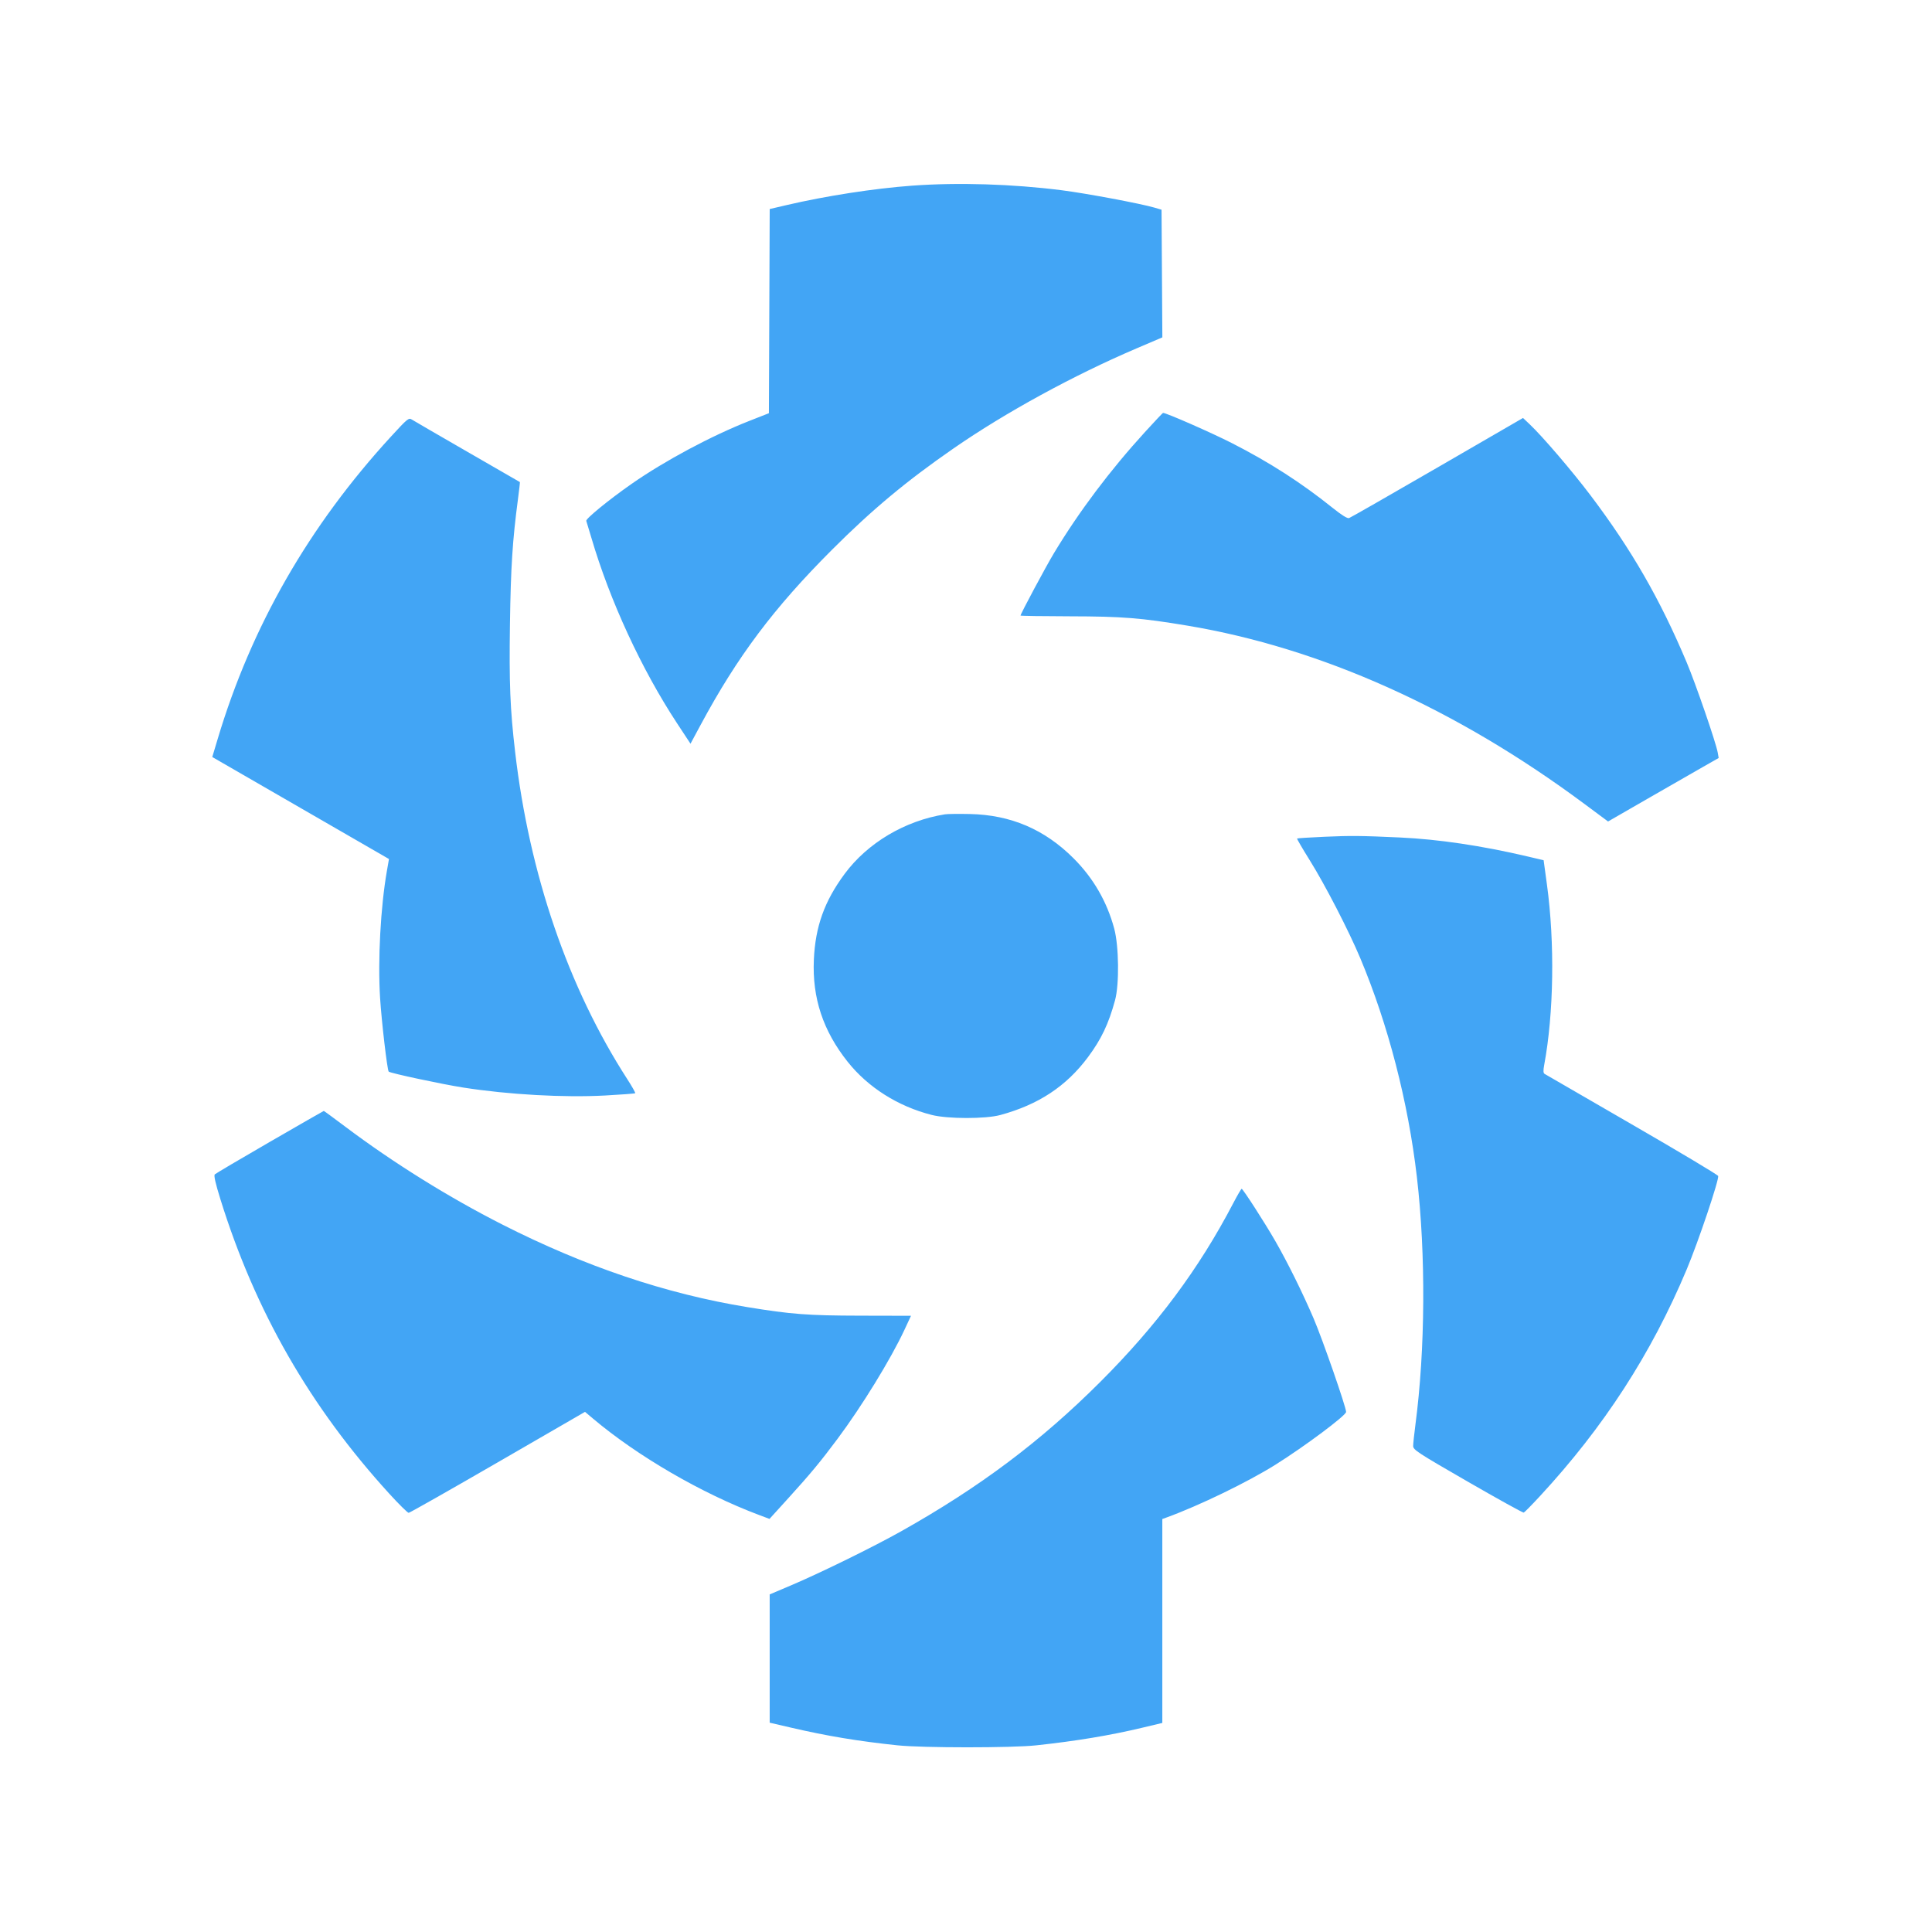
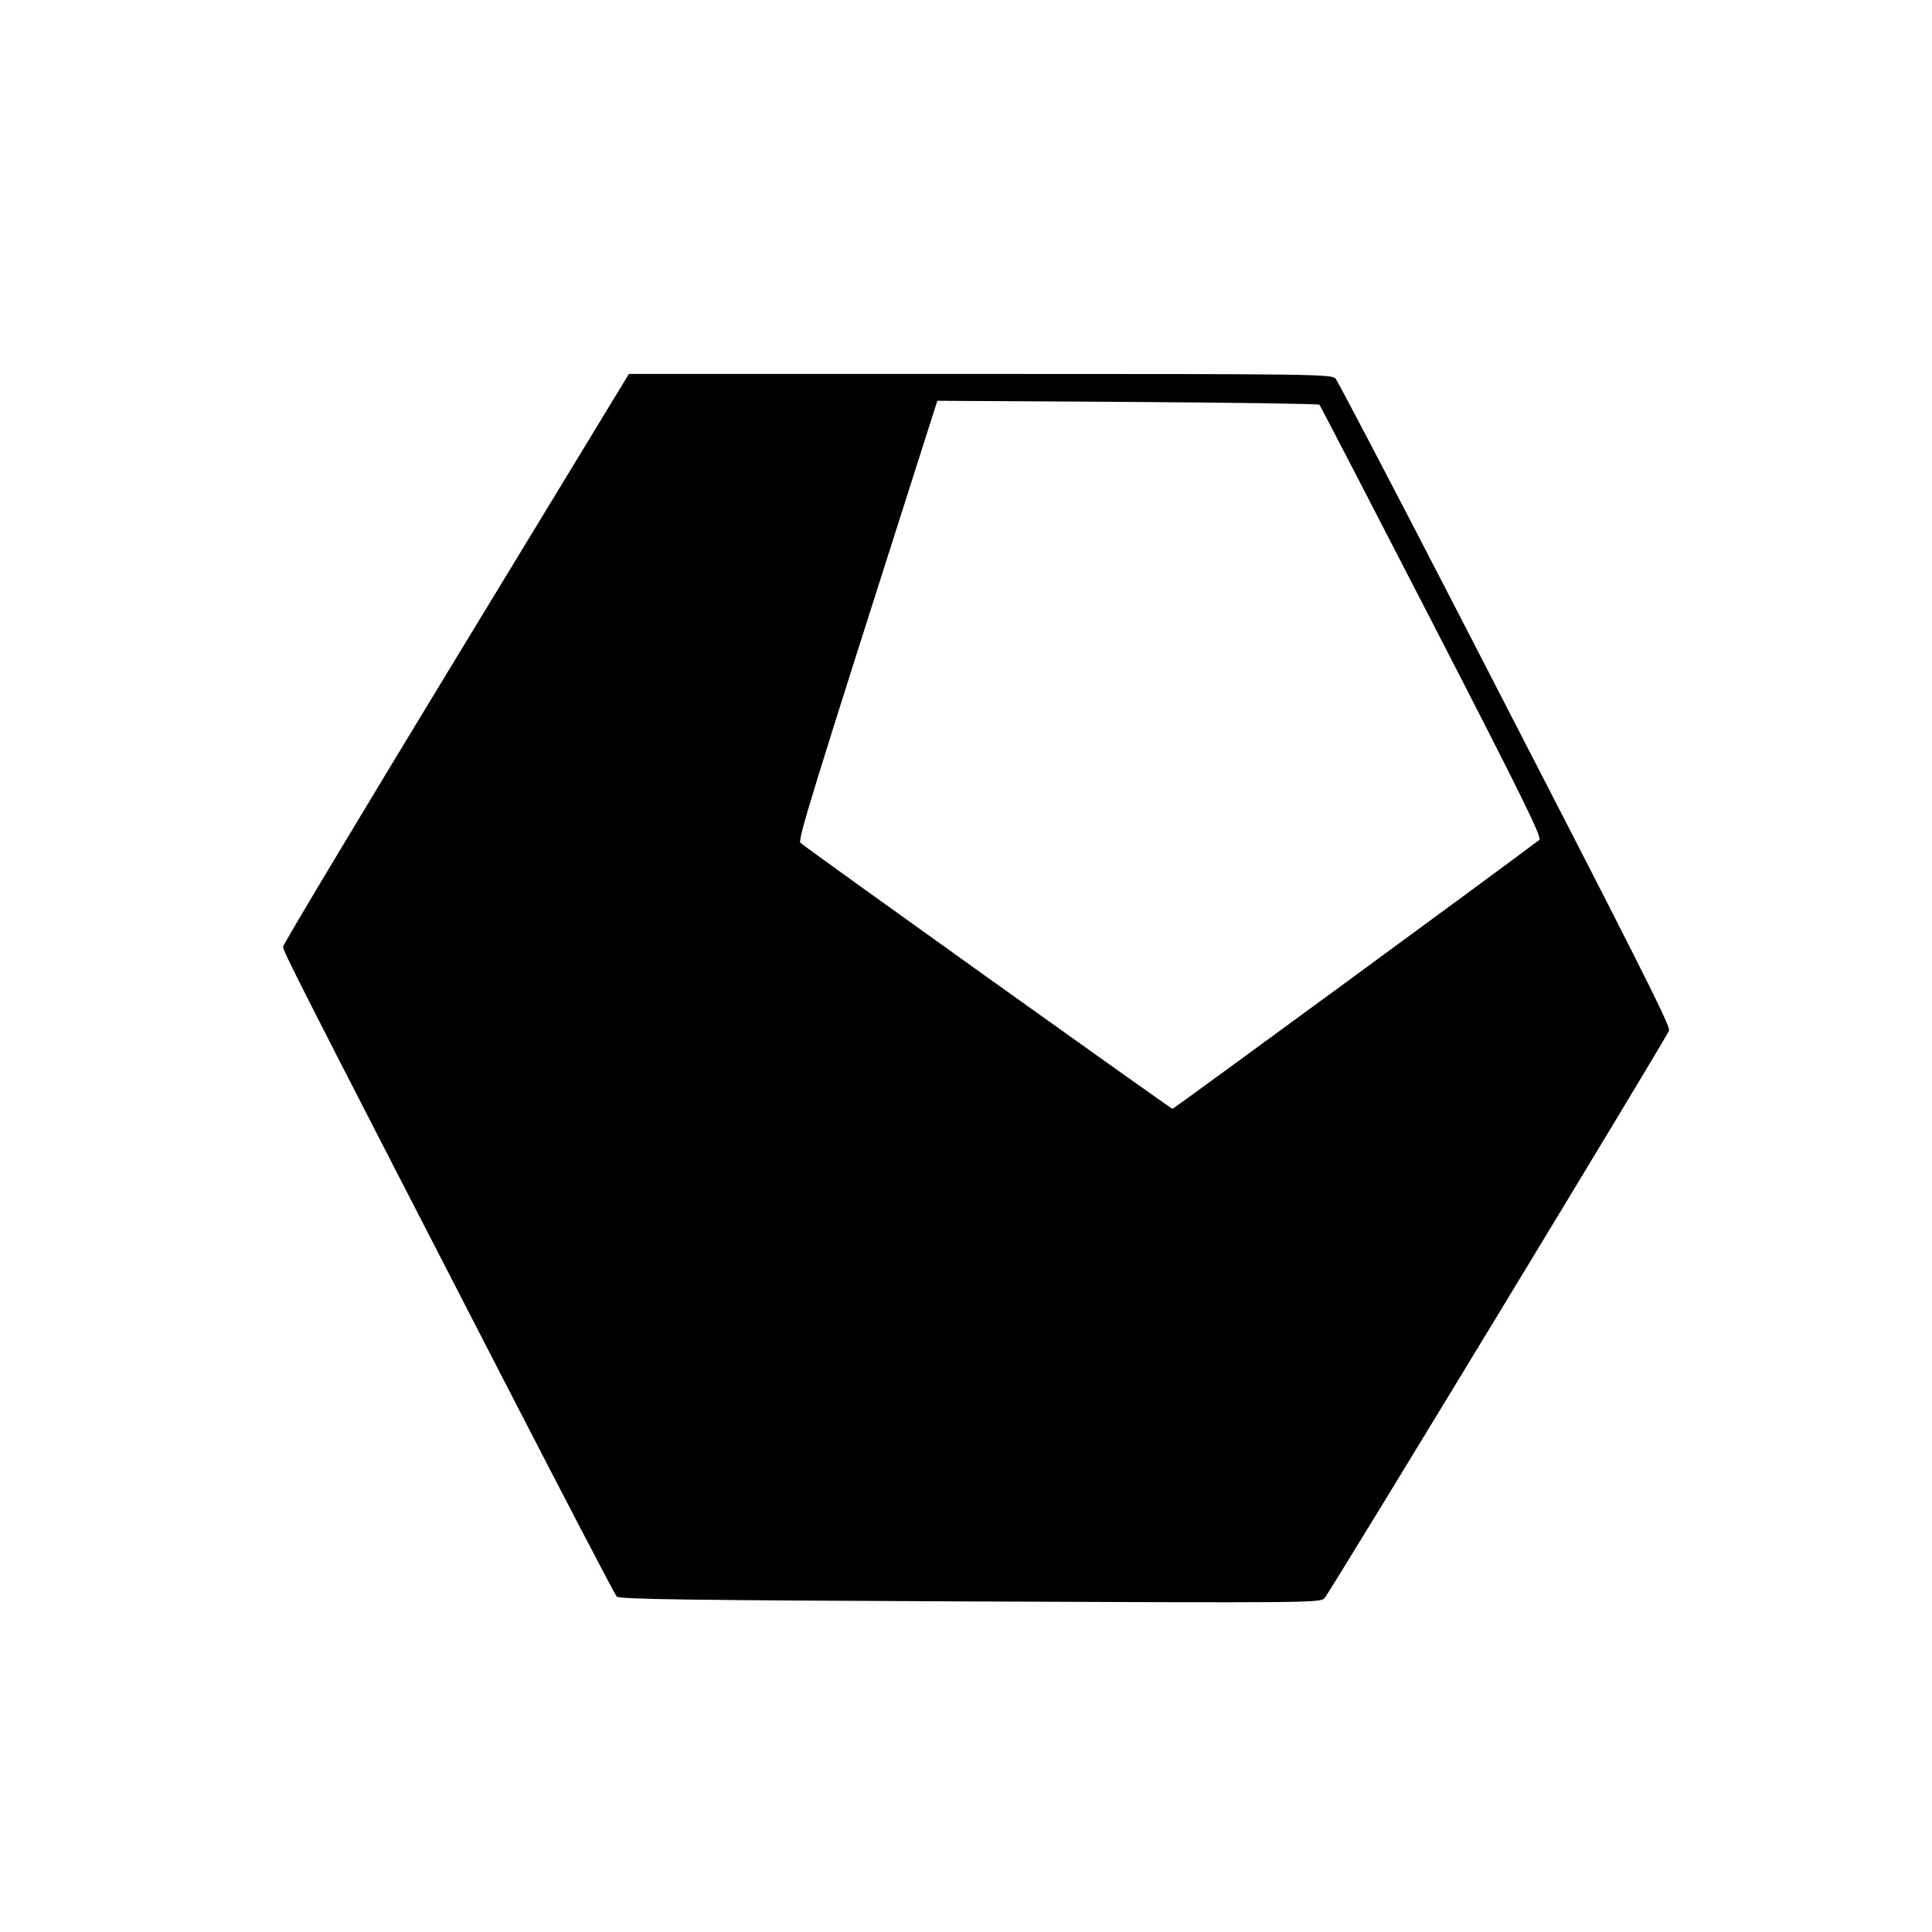
- <svg xmlns="http://www.w3.org/2000/svg" width="1240" height="1240">
-   <path d="M585.5 119.157c-24.392 1.775-55.454 6.582-80.743 12.495l-10.743 2.512-.257 65.522-.257 65.523-12.5 4.911c-24.453 9.608-54.301 25.574-75.692 40.488-14.402 10.041-29.52 22.393-29.025 23.713.243.648 1.692 5.443 3.22 10.655 11.868 40.48 32.267 84.639 55.173 119.442l8.503 12.917 6.683-12.417c23.502-43.672 46.807-74.722 84.066-112.002 25.738-25.754 47.825-44.173 78.072-65.109 33.386-23.108 77-46.934 117.761-64.332l16.261-6.94-.261-40.974-.261-40.973-4.5-1.319c-8.958-2.625-43.862-9.169-59.5-11.155-31.749-4.032-66.513-5.102-96-2.957M734.906 277.25c-22.472 24.627-42.334 51.05-58.443 77.75-5.099 8.45-21.464 39.014-21.462 40.083 0 .229 14.287.445 31.75.479 33.627.065 45.612 1.017 75.303 5.978 85.759 14.331 172.63 53.33 254.813 114.394l15.221 11.31 25.706-14.808c14.138-8.144 30.112-17.312 35.497-20.372l9.79-5.564-.61-3.5c-1.096-6.29-14.149-44.185-19.977-58-17.139-40.622-35.248-72.077-61.599-107-11.686-15.488-30.818-37.844-39.039-45.62l-4.356-4.119-55 31.858c-30.25 17.522-55.747 32.106-56.66 32.408-1.079.358-4.75-1.93-10.5-6.543-20.084-16.116-40.545-29.274-64.607-41.547C777.601 277.739 748.585 265 746.461 265c-.207 0-5.407 5.512-11.555 12.25m-483.911 2.889c-52.729 57.452-89.592 121.745-111.254 194.044l-3.501 11.683 56.707 32.735 56.706 32.734-1.326 7.583c-4.069 23.272-5.894 57.248-4.381 81.582.926 14.898 4.591 46.254 5.526 47.28.898.986 34.289 8.122 48.028 10.264 28.958 4.515 64.488 6.499 90.867 5.074 10.377-.56 19.07-1.222 19.319-1.471.248-.248-2.035-4.306-5.074-9.017-37.96-58.843-62.879-131.564-72.005-210.13-3.219-27.711-3.869-43.866-3.307-82.149.534-36.338 1.631-53.441 5.12-79.832.798-6.039 1.368-11.04 1.266-11.112-.102-.073-15.261-8.815-33.686-19.427-18.425-10.613-34.464-19.919-35.642-20.682-2.027-1.312-2.739-.735-13.363 10.841M606.5 522.653c-25.669 4.073-49.712 18.357-64.437 38.283-12.956 17.531-18.769 33.768-19.713 55.064-1.087 24.502 5.901 45.6 21.676 65.452 13.091 16.473 32.315 28.634 53.974 34.141 10.222 2.599 34.507 2.629 44 .054 24.469-6.637 42.328-18.418 56.253-37.107 8.576-11.511 13.261-21.347 17.403-36.54 2.782-10.202 2.502-34.762-.523-46-4.654-17.286-13.403-32.422-26.057-45.076-18.639-18.639-40.322-27.911-66.576-28.47-7.15-.152-14.35-.062-16 .199m243.676 14.396c-9.529.421-17.487.928-17.685 1.126-.198.198 3.43 6.427 8.061 13.843 9.872 15.805 25.076 45.255 32.515 62.982 17.89 42.628 30.726 92.267 36.33 140.5 5.776 49.707 5.41 110.661-.955 158.936-.793 6.015-1.442 12.144-1.442 13.62 0 2.476 2.712 4.248 35.027 22.888 19.264 11.113 35.44 20.059 35.946 19.88.506-.178 5.205-4.957 10.444-10.619 40.968-44.285 71.417-91.321 94.113-145.385 7.518-17.906 21.003-57.989 20.208-60.062-.302-.785-25.229-15.681-55.393-33.103-30.165-17.421-55.37-32.011-56.011-32.422-.843-.54-.908-2.132-.233-5.74 6.158-32.924 6.854-78.418 1.771-115.688l-2.141-15.695-10.616-2.49c-29.261-6.862-56.983-10.974-81.615-12.105-25.026-1.149-31.483-1.212-48.324-.466M173.193 732.877c-18.869 10.91-34.771 20.301-35.338 20.868-.708.708.416 5.685 3.59 15.893 22.372 71.955 57.534 133.26 108.468 189.112 6.144 6.737 11.715 12.235 12.379 12.217.665-.019 26.402-14.607 57.195-32.419l55.987-32.386 5.013 4.231c28.719 24.239 69.849 48.122 106.705 61.961l6.691 2.512 11.972-13.183c14.282-15.727 20.74-23.512 31.675-38.183 15.78-21.171 34.174-51.134 42.972-70l4.197-9-32.6-.072c-33.662-.073-44.236-.877-72.599-5.517-52.086-8.52-104.017-26.026-157-52.926-34.47-17.5-69.941-39.589-100.682-62.699-7.525-5.657-13.825-10.277-14-10.266-.175.011-15.756 8.946-34.625 19.857M791.52 772.25c-22.058 42.207-48.977 78.371-85.449 114.795-38.124 38.072-77.236 67.416-127.546 95.69-17.969 10.099-51.743 26.686-70.775 34.76l-13.75 5.834v82.327l13.75 3.194c23.233 5.395 43.059 8.689 68.25 11.336 16.09 1.691 73.361 1.705 89 .021 25.772-2.774 47.439-6.375 68.25-11.344l12.75-3.045V974.95l2.75-1.001c20.982-7.643 52.157-22.755 69.847-33.859 18.882-11.852 45.274-31.559 45.357-33.868.102-2.831-15.119-46.644-20.841-59.99-7.171-16.726-16.651-35.878-24.655-49.808-6.712-11.68-20.708-33.401-21.531-33.415-.315-.005-2.748 4.154-5.407 9.241" fill="#42a5f5" fill-rule="evenodd" />
+ <svg xmlns="http://www.w3.org/2000/svg" width="744" height="744">
+   <path d="M175.594 253.514C138.967 313.747 109 363.73 109 364.588c0 1.77 6.031 13.614 84.489 165.912 23.517 45.65 43.308 83.589 43.98 84.31.991 1.061 26.785 1.42 136.127 1.893 131.509.568 134.944.535 136.512-1.31 2.445-2.878 132.109-216.509 132.638-218.53.505-1.929-10.808-24.334-80.97-160.354-25.247-48.946-46.619-89.783-47.494-90.75-1.504-1.662-9.051-1.759-136.843-1.759H242.188l-66.594 109.514m179.758-81.594c-43.589 136.517-48.243 151.613-47.07 152.679C310.712 326.805 450.861 427 451.518 427c.479 0 125.749-91.824 141.268-103.551 1.13-.854-6.634-16.629-41.345-84-23.504-45.622-43.007-83.238-43.338-83.591-.332-.353-33.573-.839-73.871-1.08l-73.267-.438-5.613 17.58" fill="undefined" fill-rule="evenodd" />
</svg>
